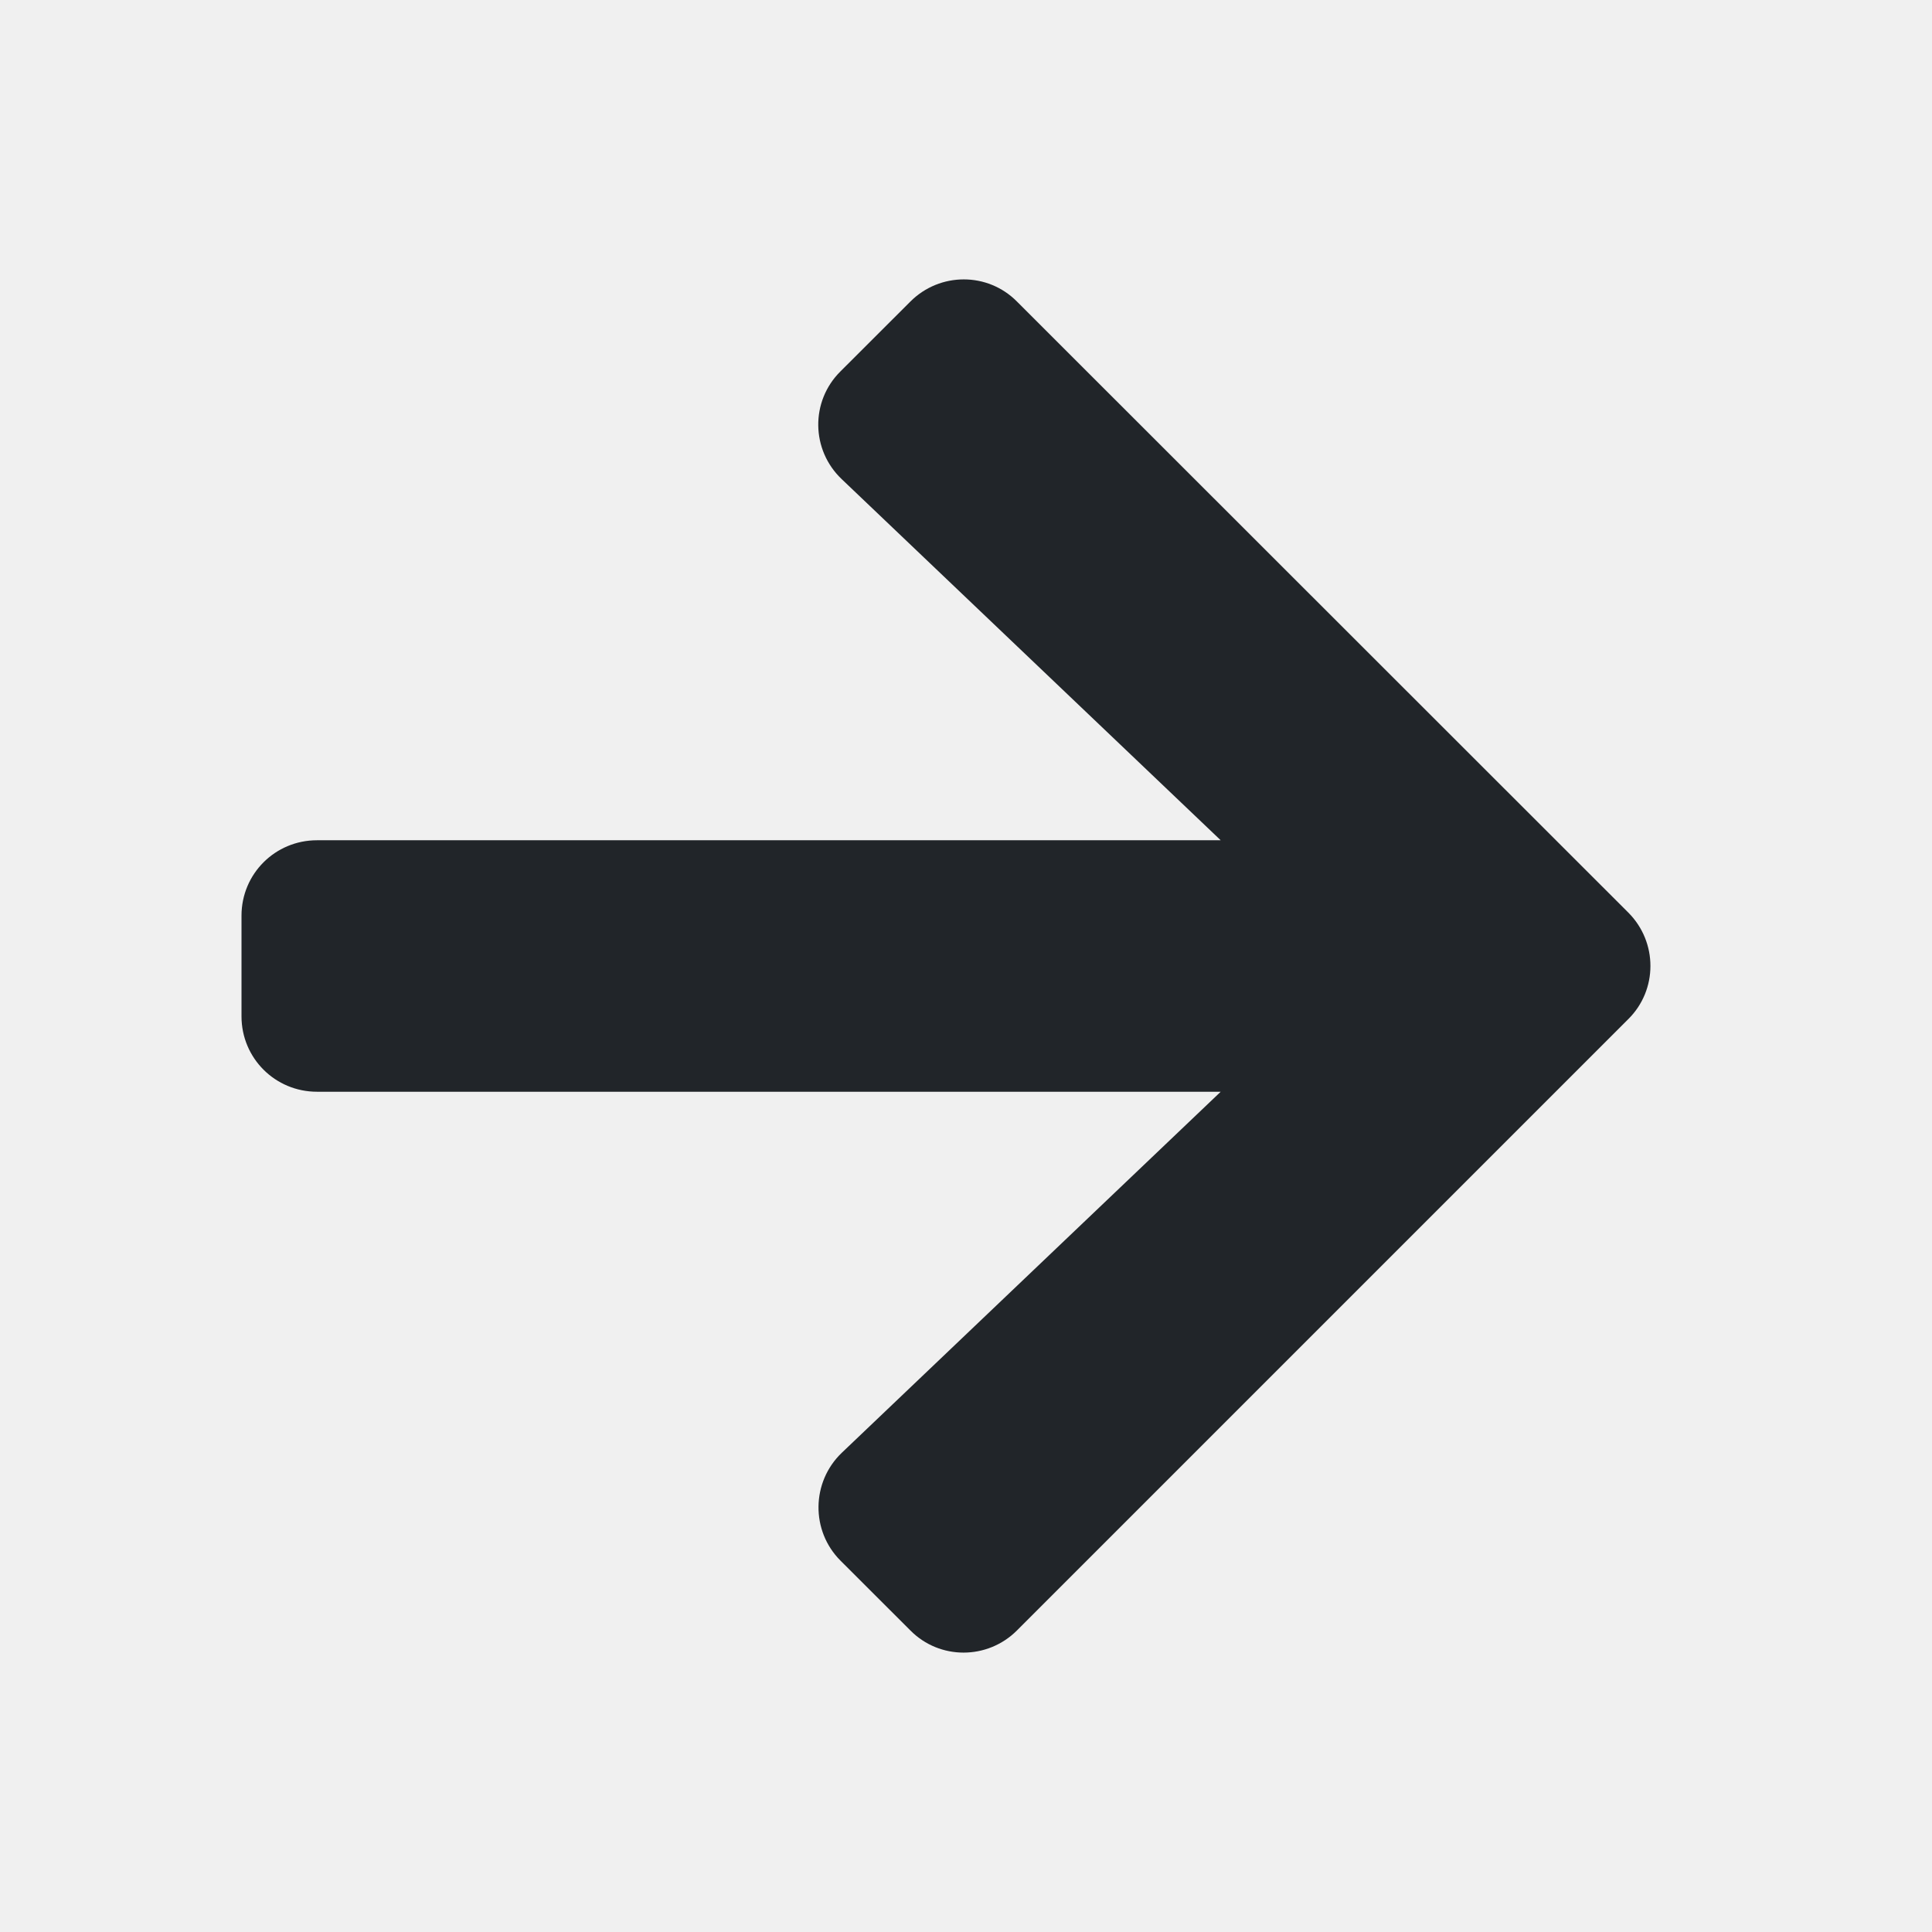
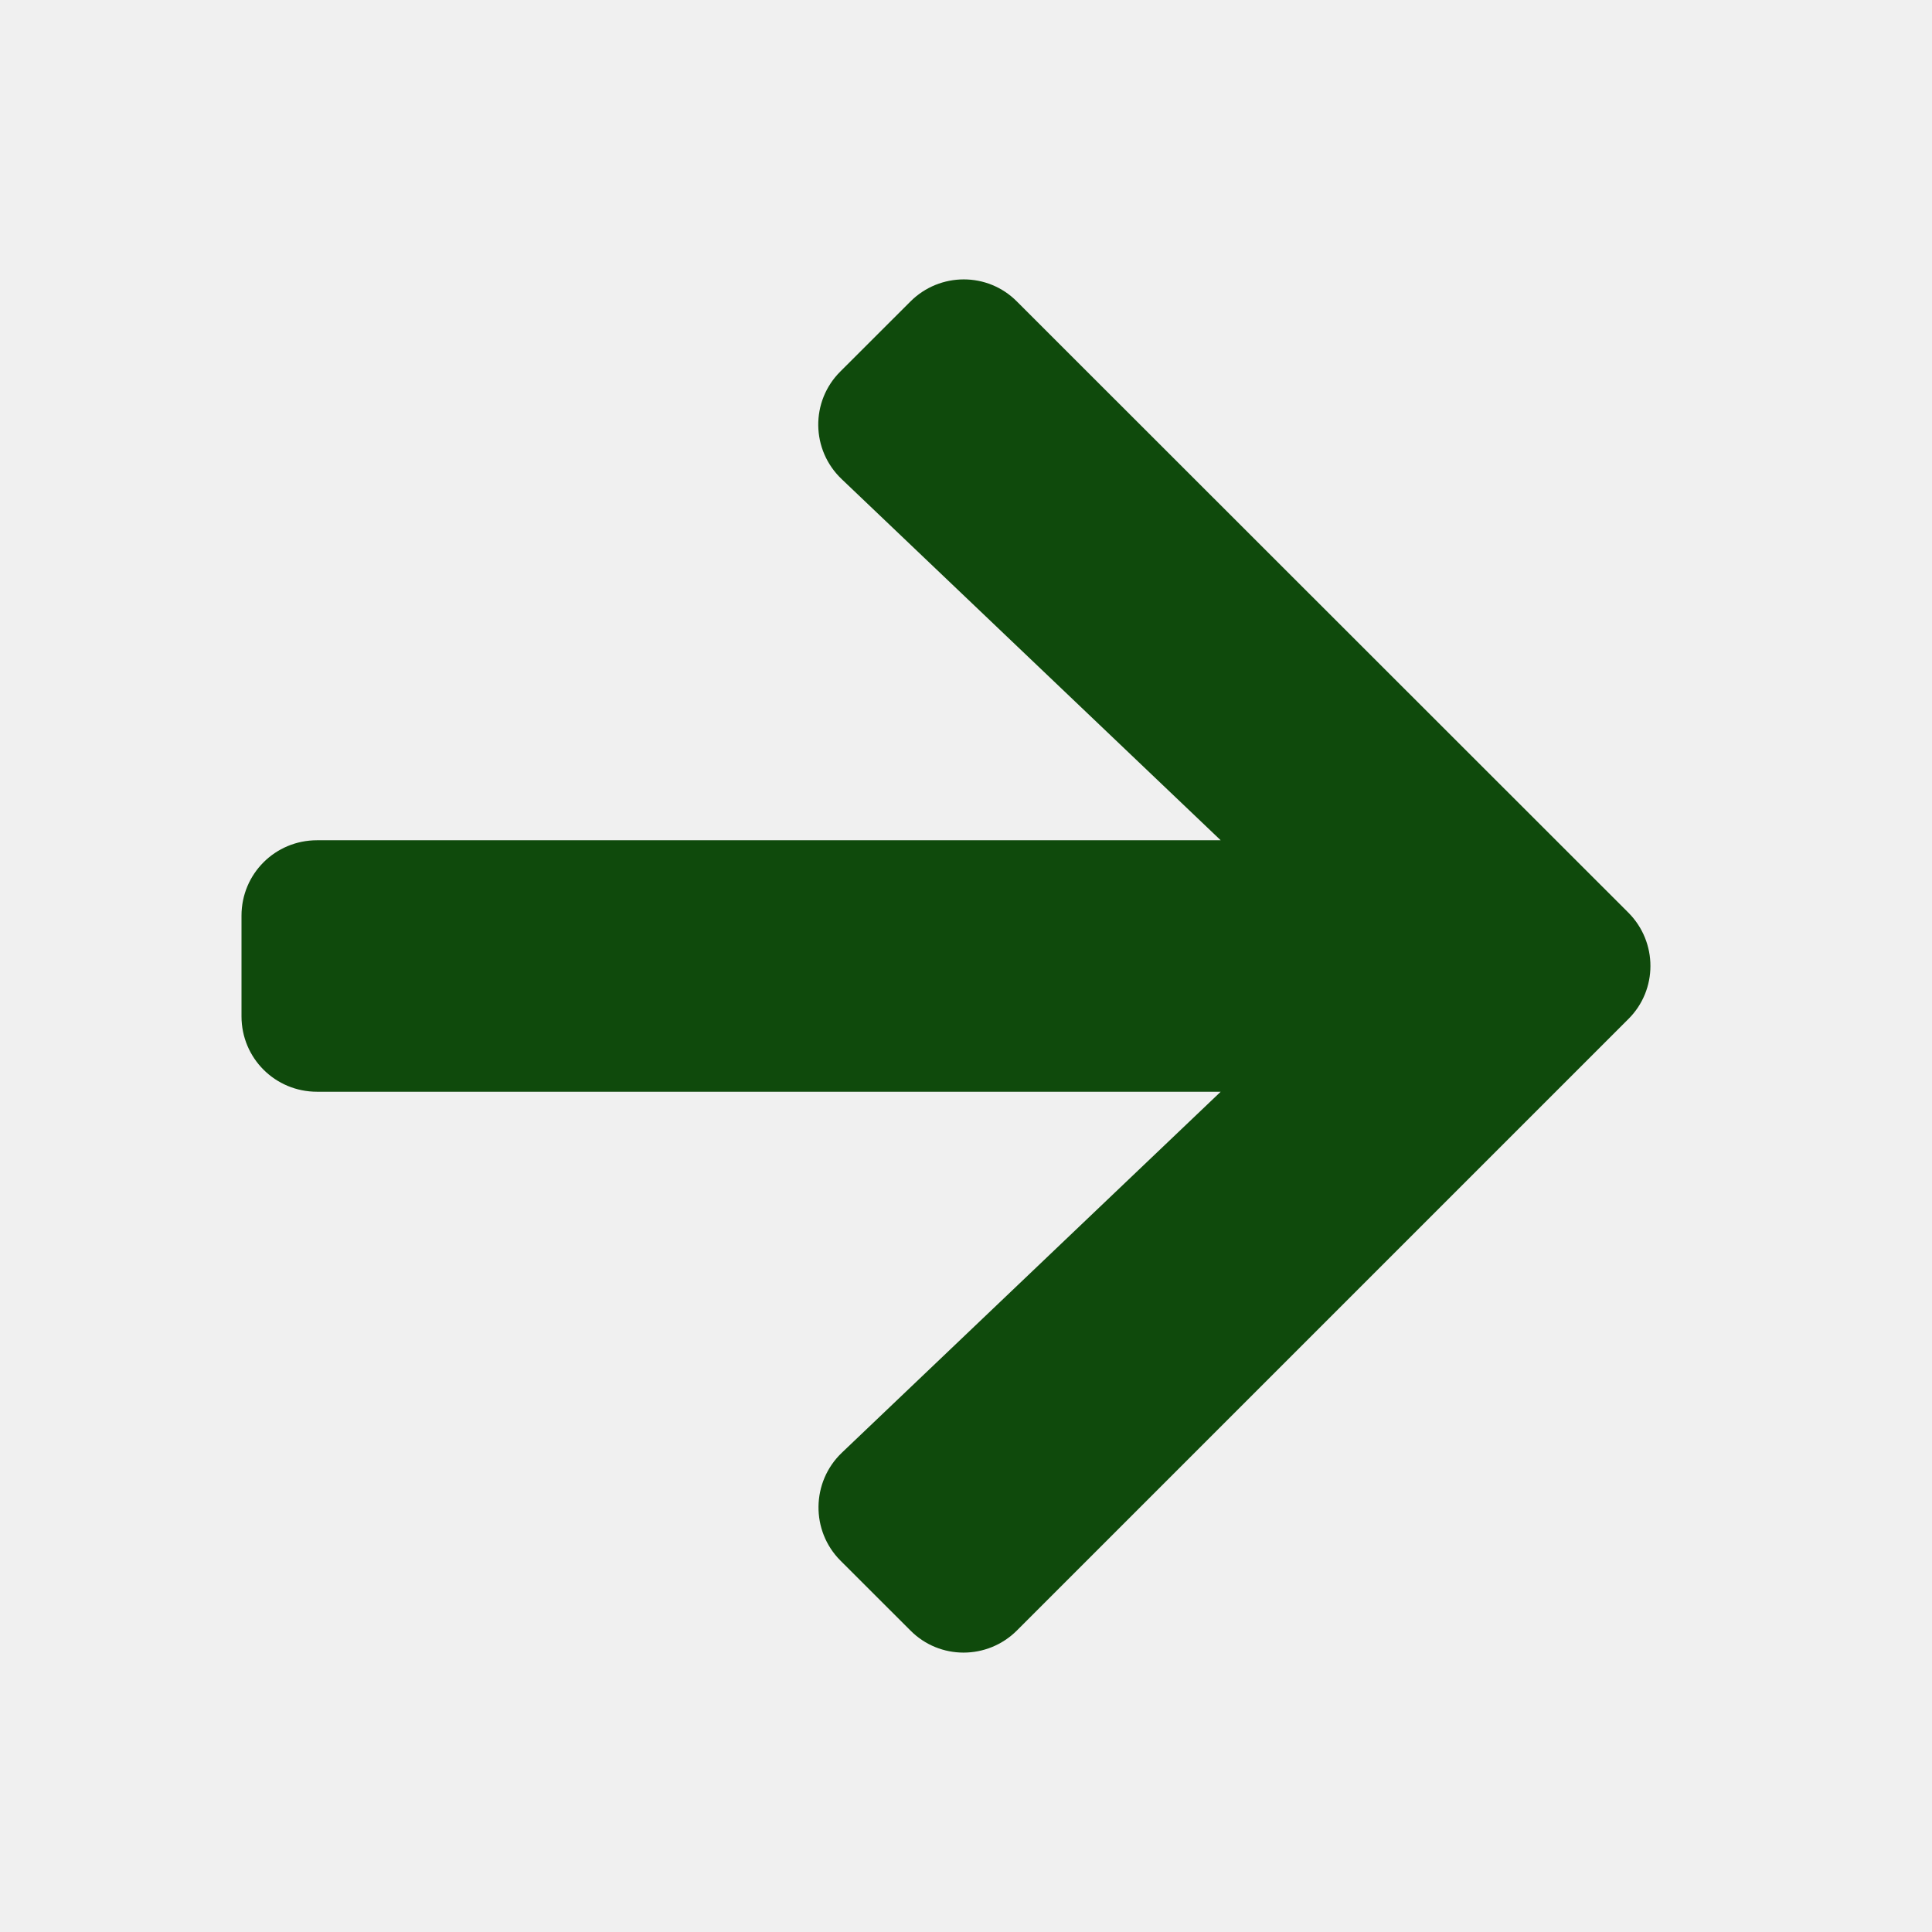
<svg xmlns="http://www.w3.org/2000/svg" width="24" height="24" viewBox="0 0 24 24" fill="none">
  <g clip-path="url(#clip0_85_654)">
-     <path d="M10.441 4.613L11.309 3.746C11.676 3.379 12.27 3.379 12.633 3.746L20.227 11.336C20.594 11.703 20.594 12.297 20.227 12.66L12.633 20.254C12.266 20.621 11.672 20.621 11.309 20.254L10.441 19.387C10.07 19.016 10.078 18.41 10.457 18.047L15.164 13.562H3.938C3.418 13.562 3 13.145 3 12.625V11.375C3 10.855 3.418 10.438 3.938 10.438H15.164L10.457 5.953C10.074 5.59 10.066 4.984 10.441 4.613Z" fill="#212529" />
+     <path d="M10.441 4.613L11.309 3.746C11.676 3.379 12.27 3.379 12.633 3.746L20.227 11.336C20.594 11.703 20.594 12.297 20.227 12.66L12.633 20.254C12.266 20.621 11.672 20.621 11.309 20.254L10.441 19.387C10.07 19.016 10.078 18.41 10.457 18.047L15.164 13.562H3.938C3.418 13.562 3 13.145 3 12.625V11.375C3 10.855 3.418 10.438 3.938 10.438H15.164L10.457 5.953C10.074 5.59 10.066 4.984 10.441 4.613Z" fill="#0f4a0c" />
  </g>
  <defs>
    <clipPath id="clip0_85_654">
      <rect width="17.5" height="20" fill="white" transform="translate(3 2)" />
    </clipPath>
  </defs>
</svg>
